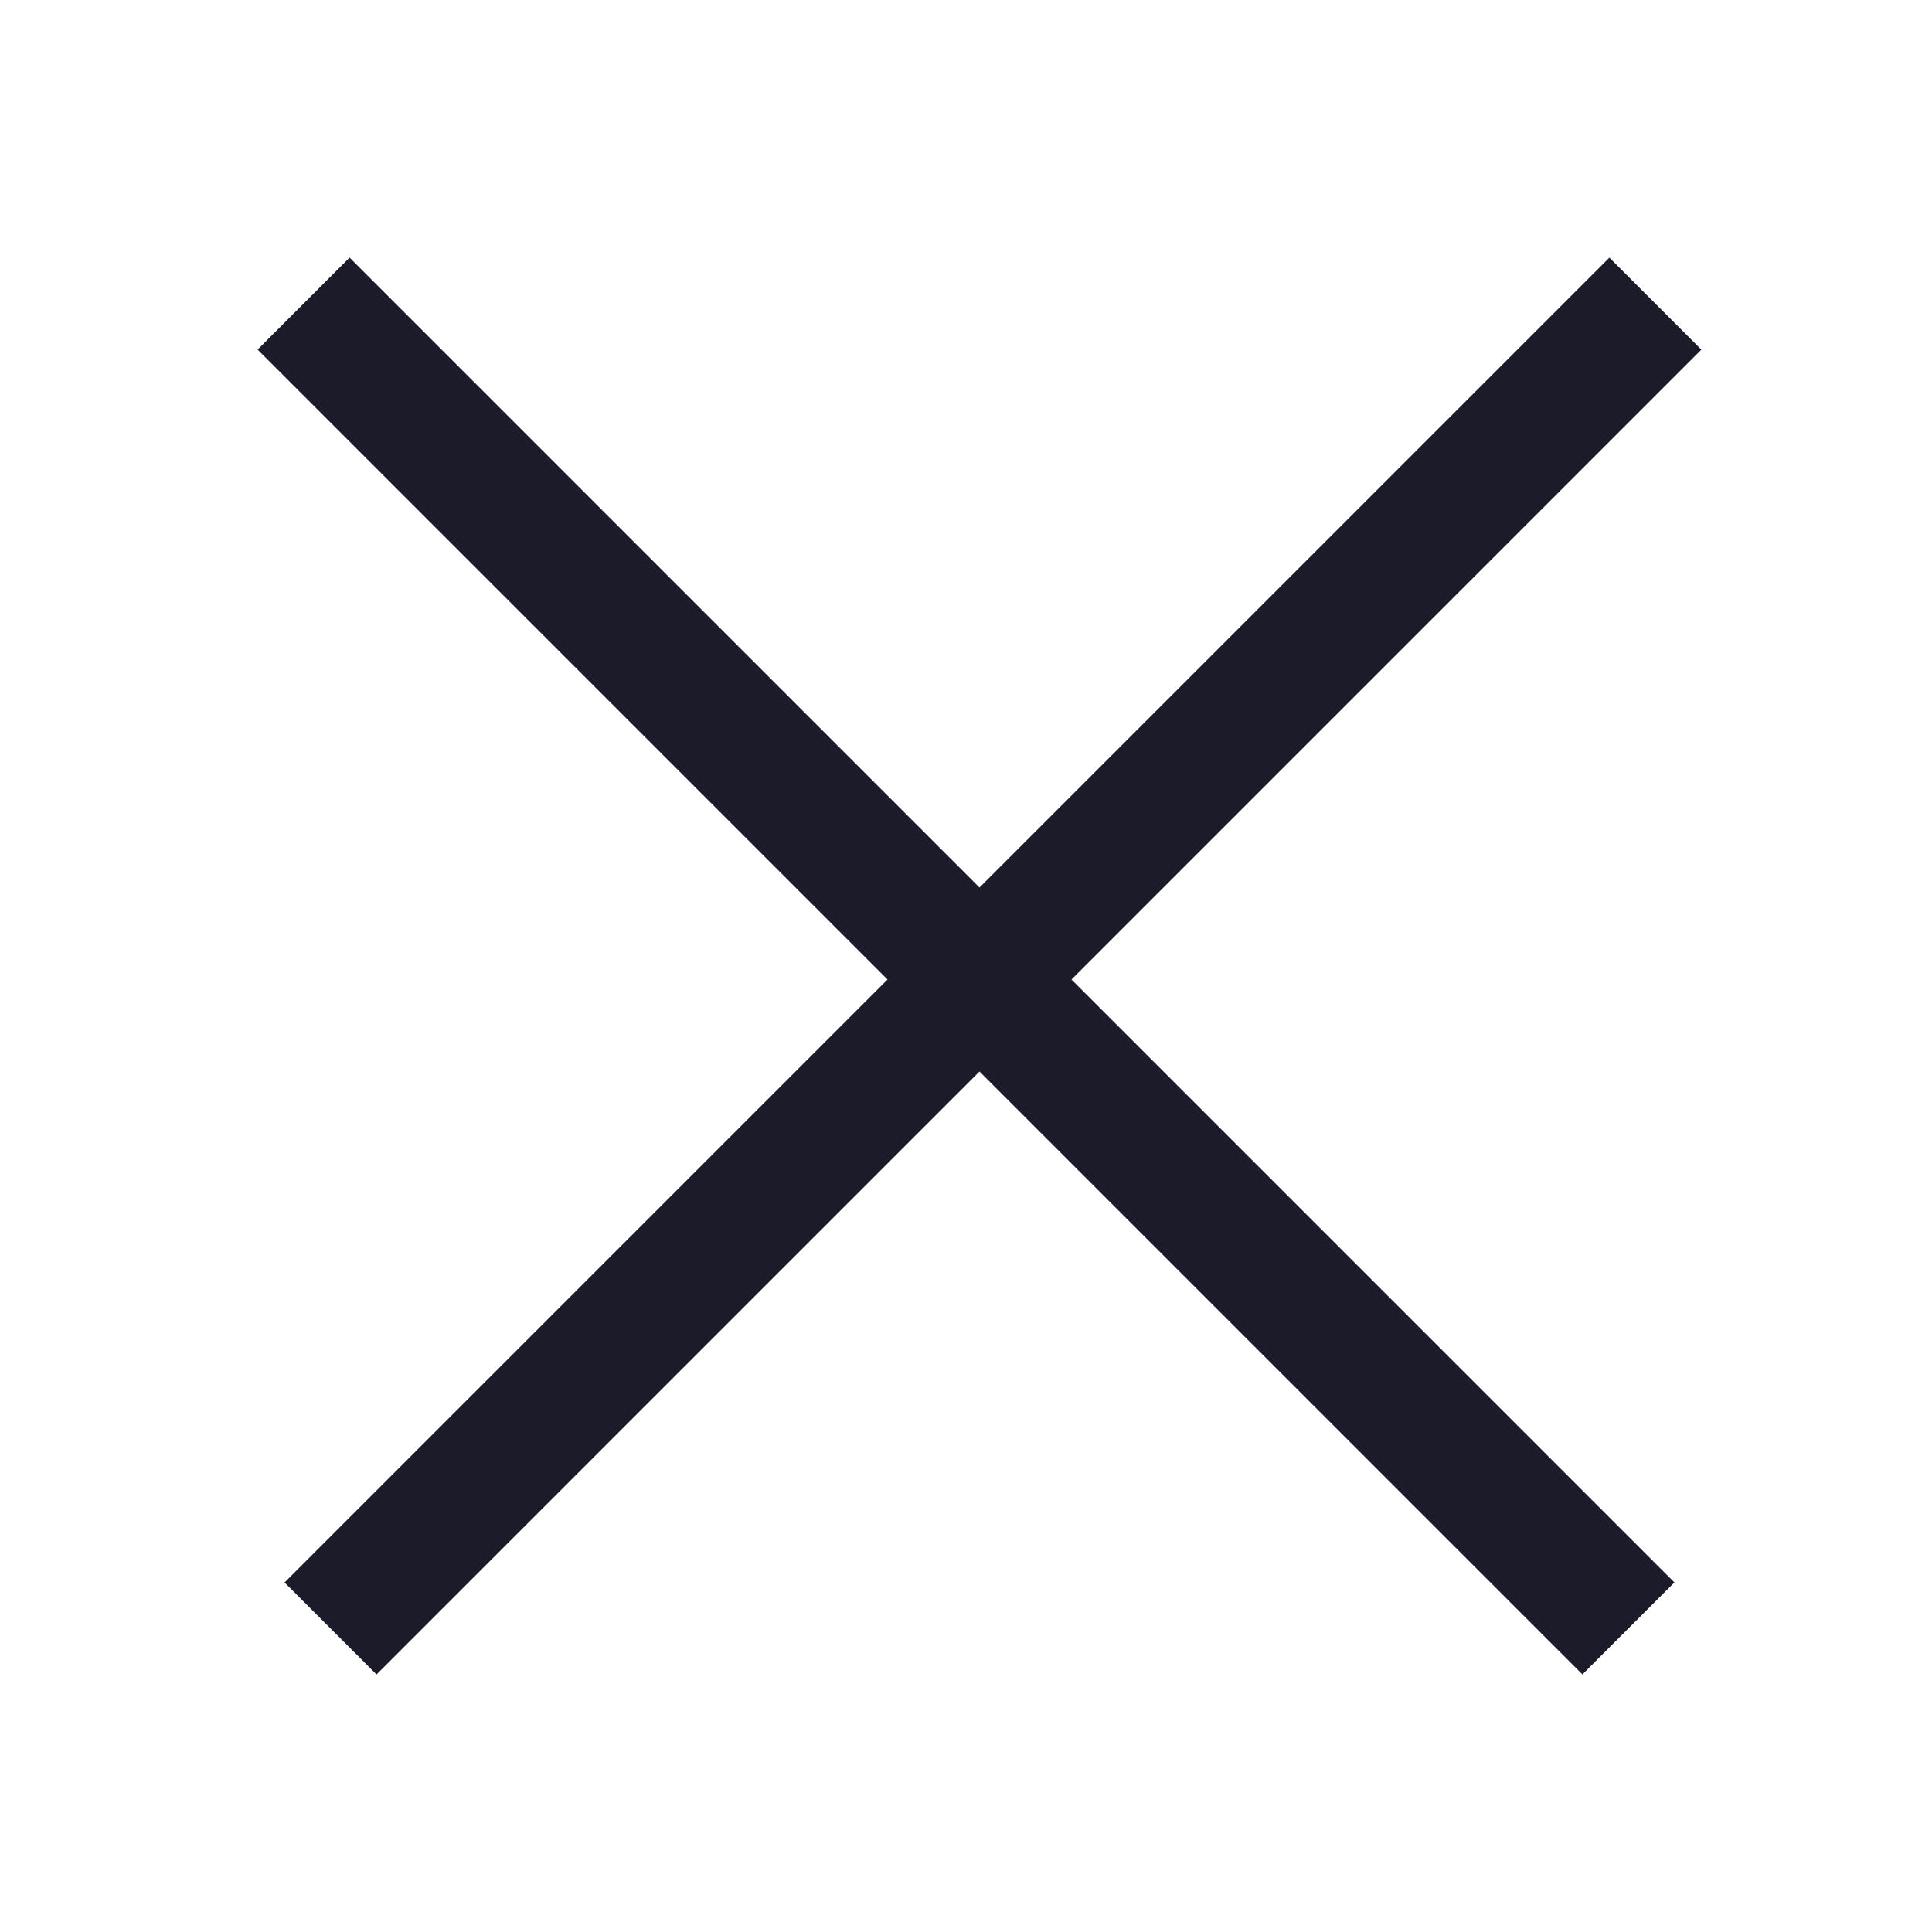
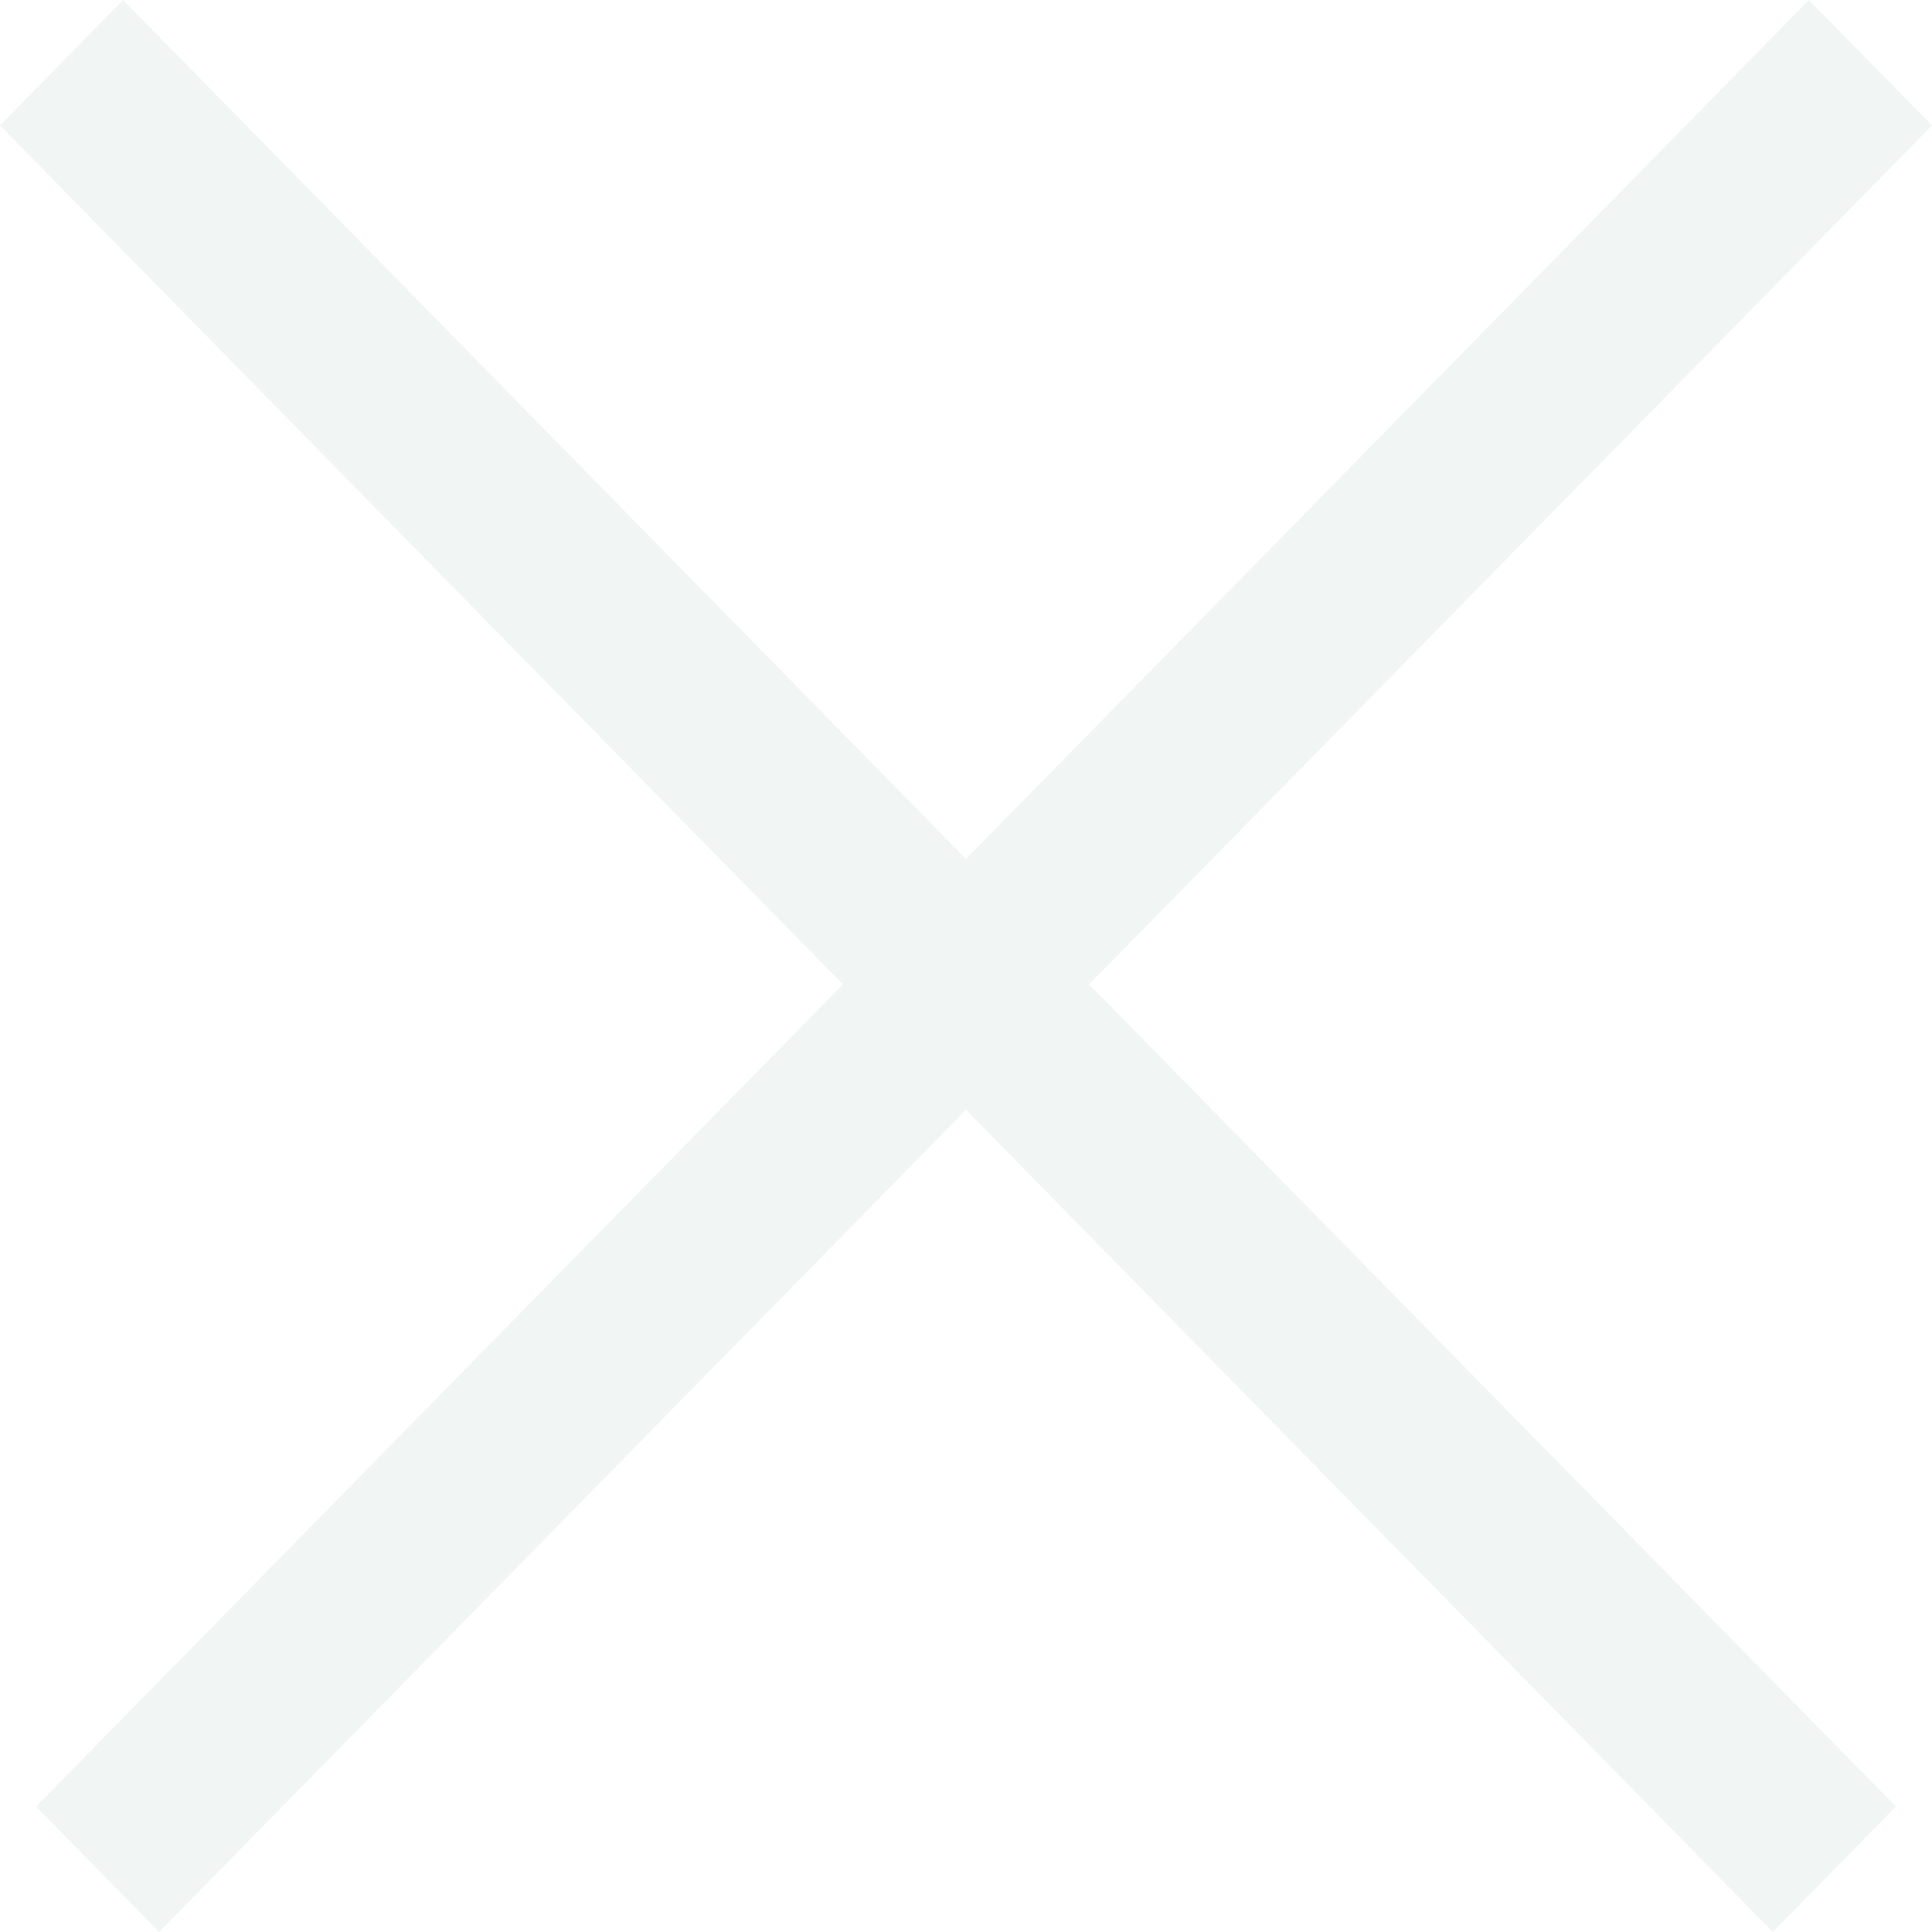
- <svg xmlns="http://www.w3.org/2000/svg" width="30" height="30" viewBox="0 0 30 30" fill="none">
-   <rect x="4.418" y="24.572" width="29.093" height="2.02" transform="rotate(-45 4.41846 24.5718)" fill="#1C1B29" />
-   <rect x="5.428" y="4" width="29.093" height="2.02" transform="rotate(45 5.42822 4)" fill="#1C1B29" />
+ <svg xmlns="http://www.w3.org/2000/svg" width="22" height="22" viewBox="0 0 22 22" fill="none">
+   <rect width="28.822" height="2.001" transform="matrix(0.700415 -0.713736 0.700415 0.713736 0.410645 20.5718)" fill="#F1F5F4" />
+   <rect width="28.822" height="2.001" transform="matrix(0.700415 0.713736 -0.700415 0.713736 1.40137 0)" fill="#F1F5F4" />
</svg>
